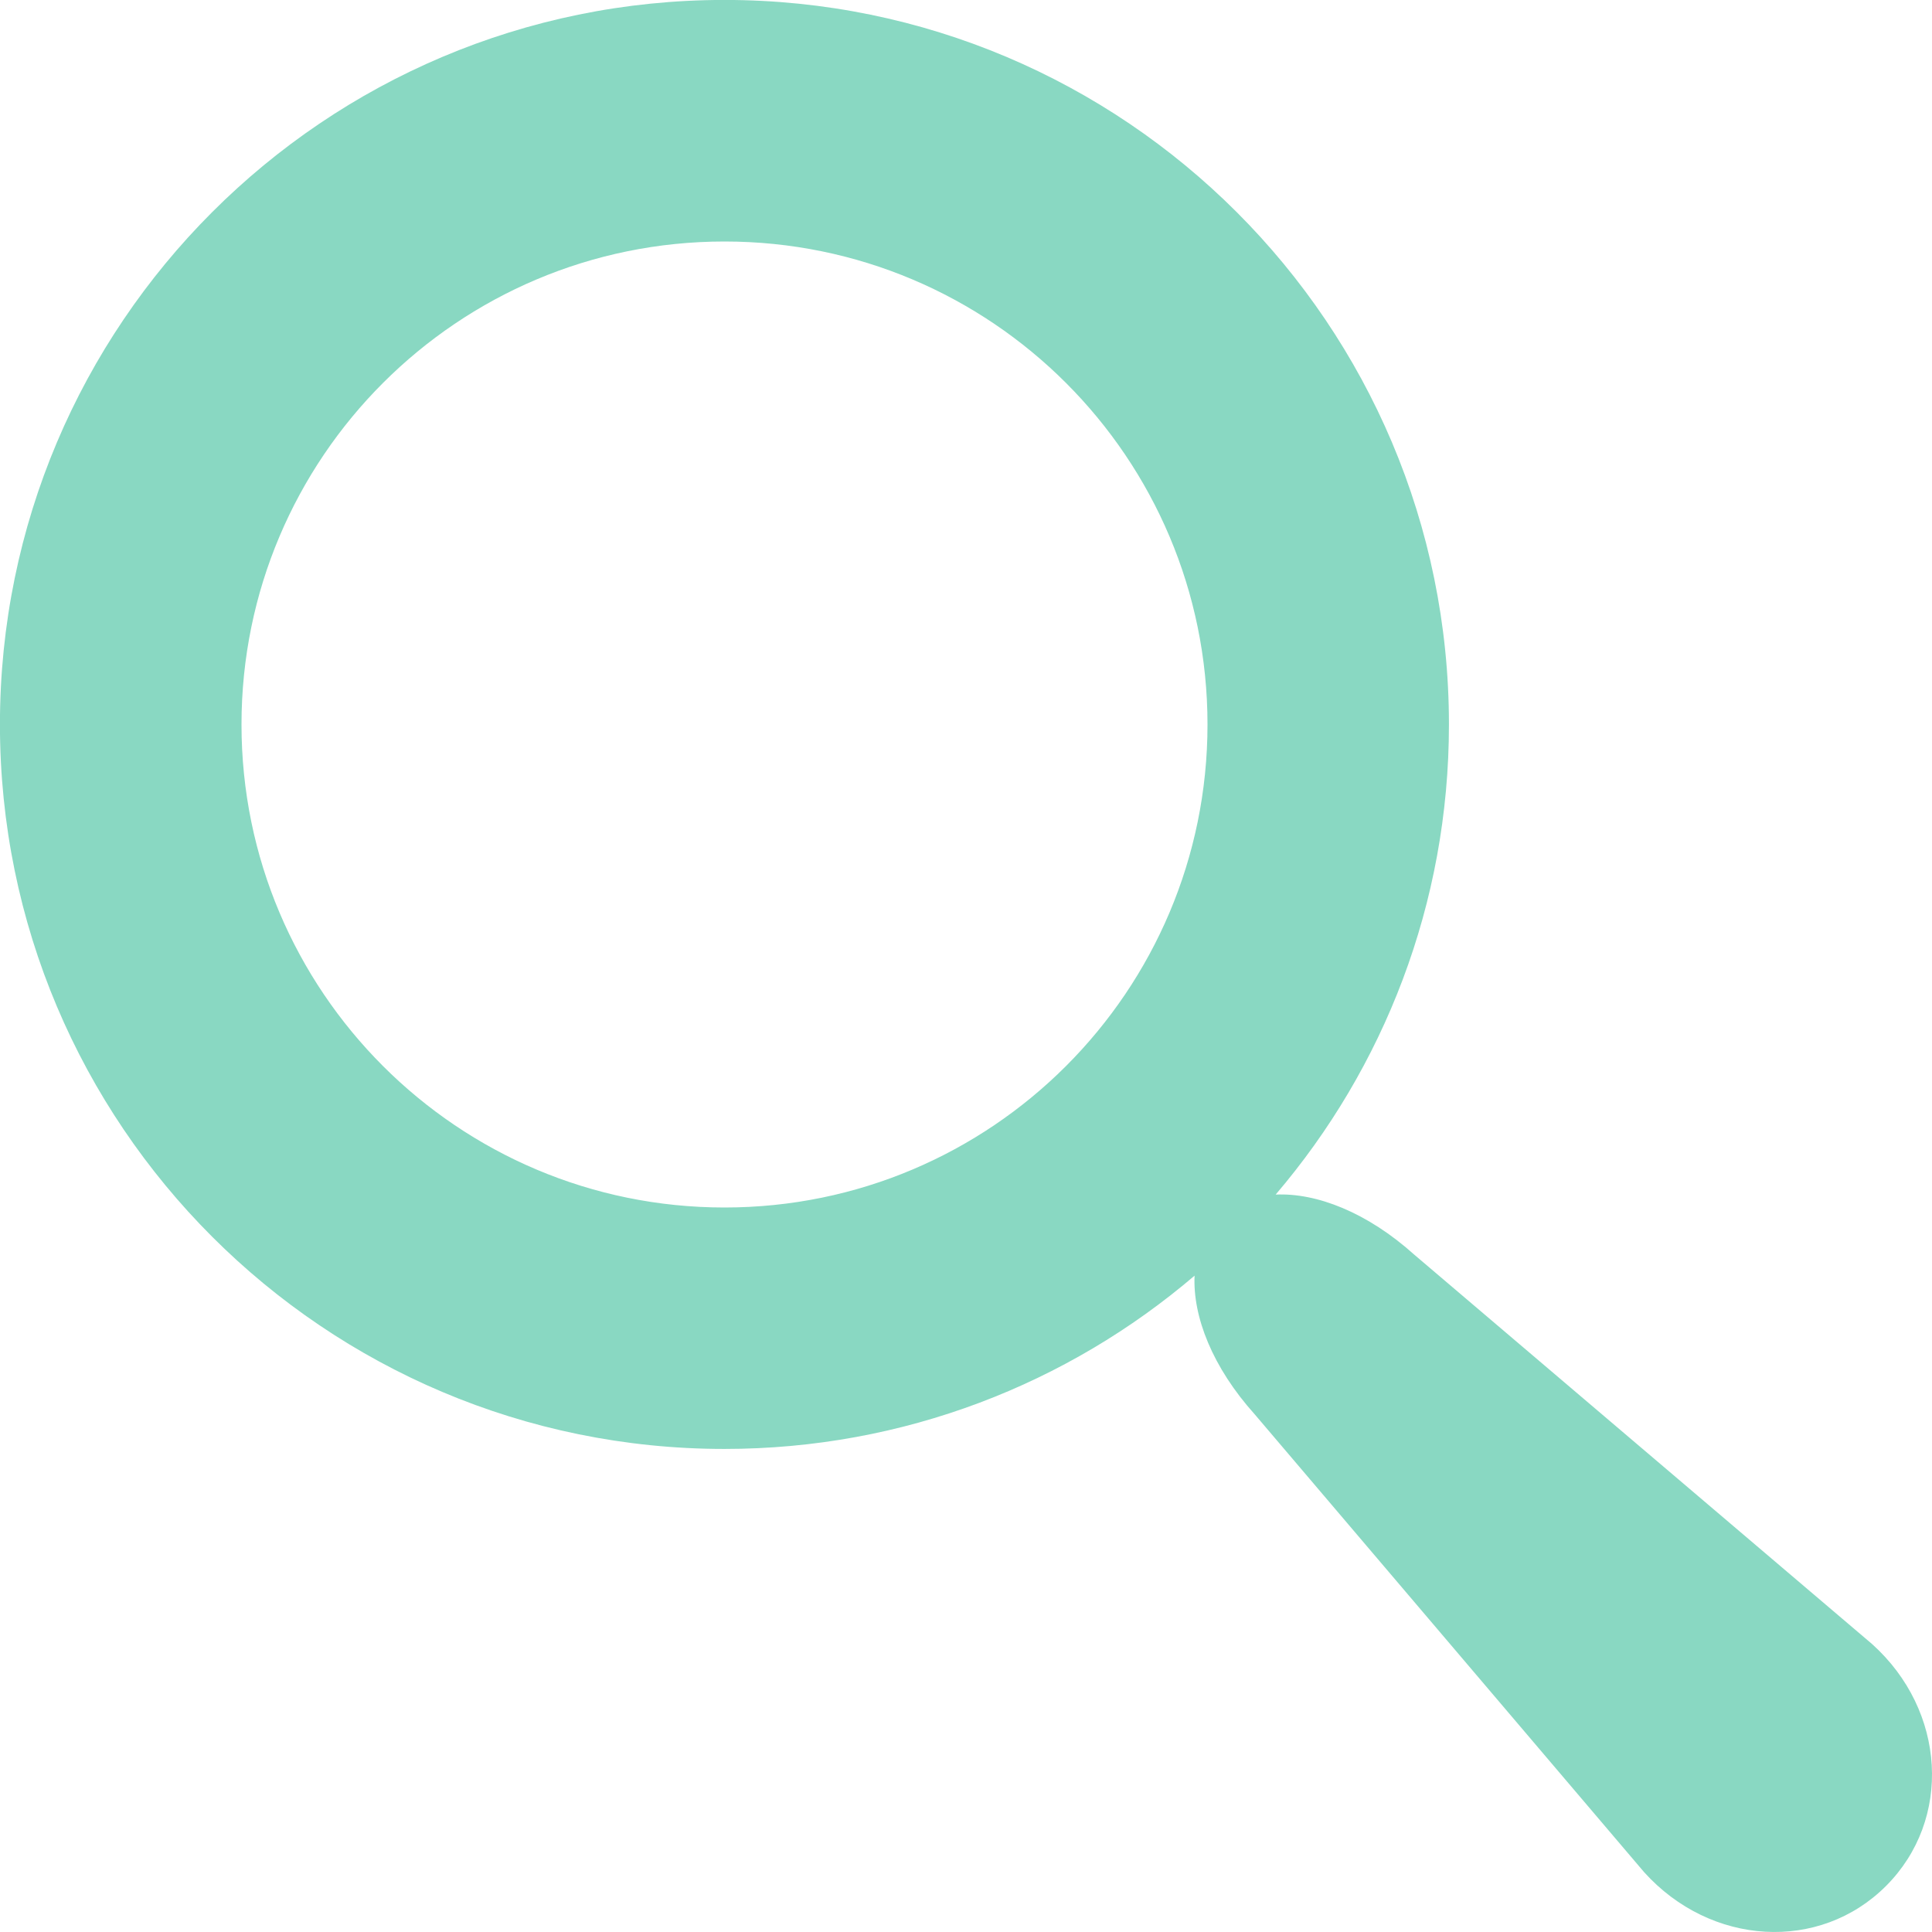
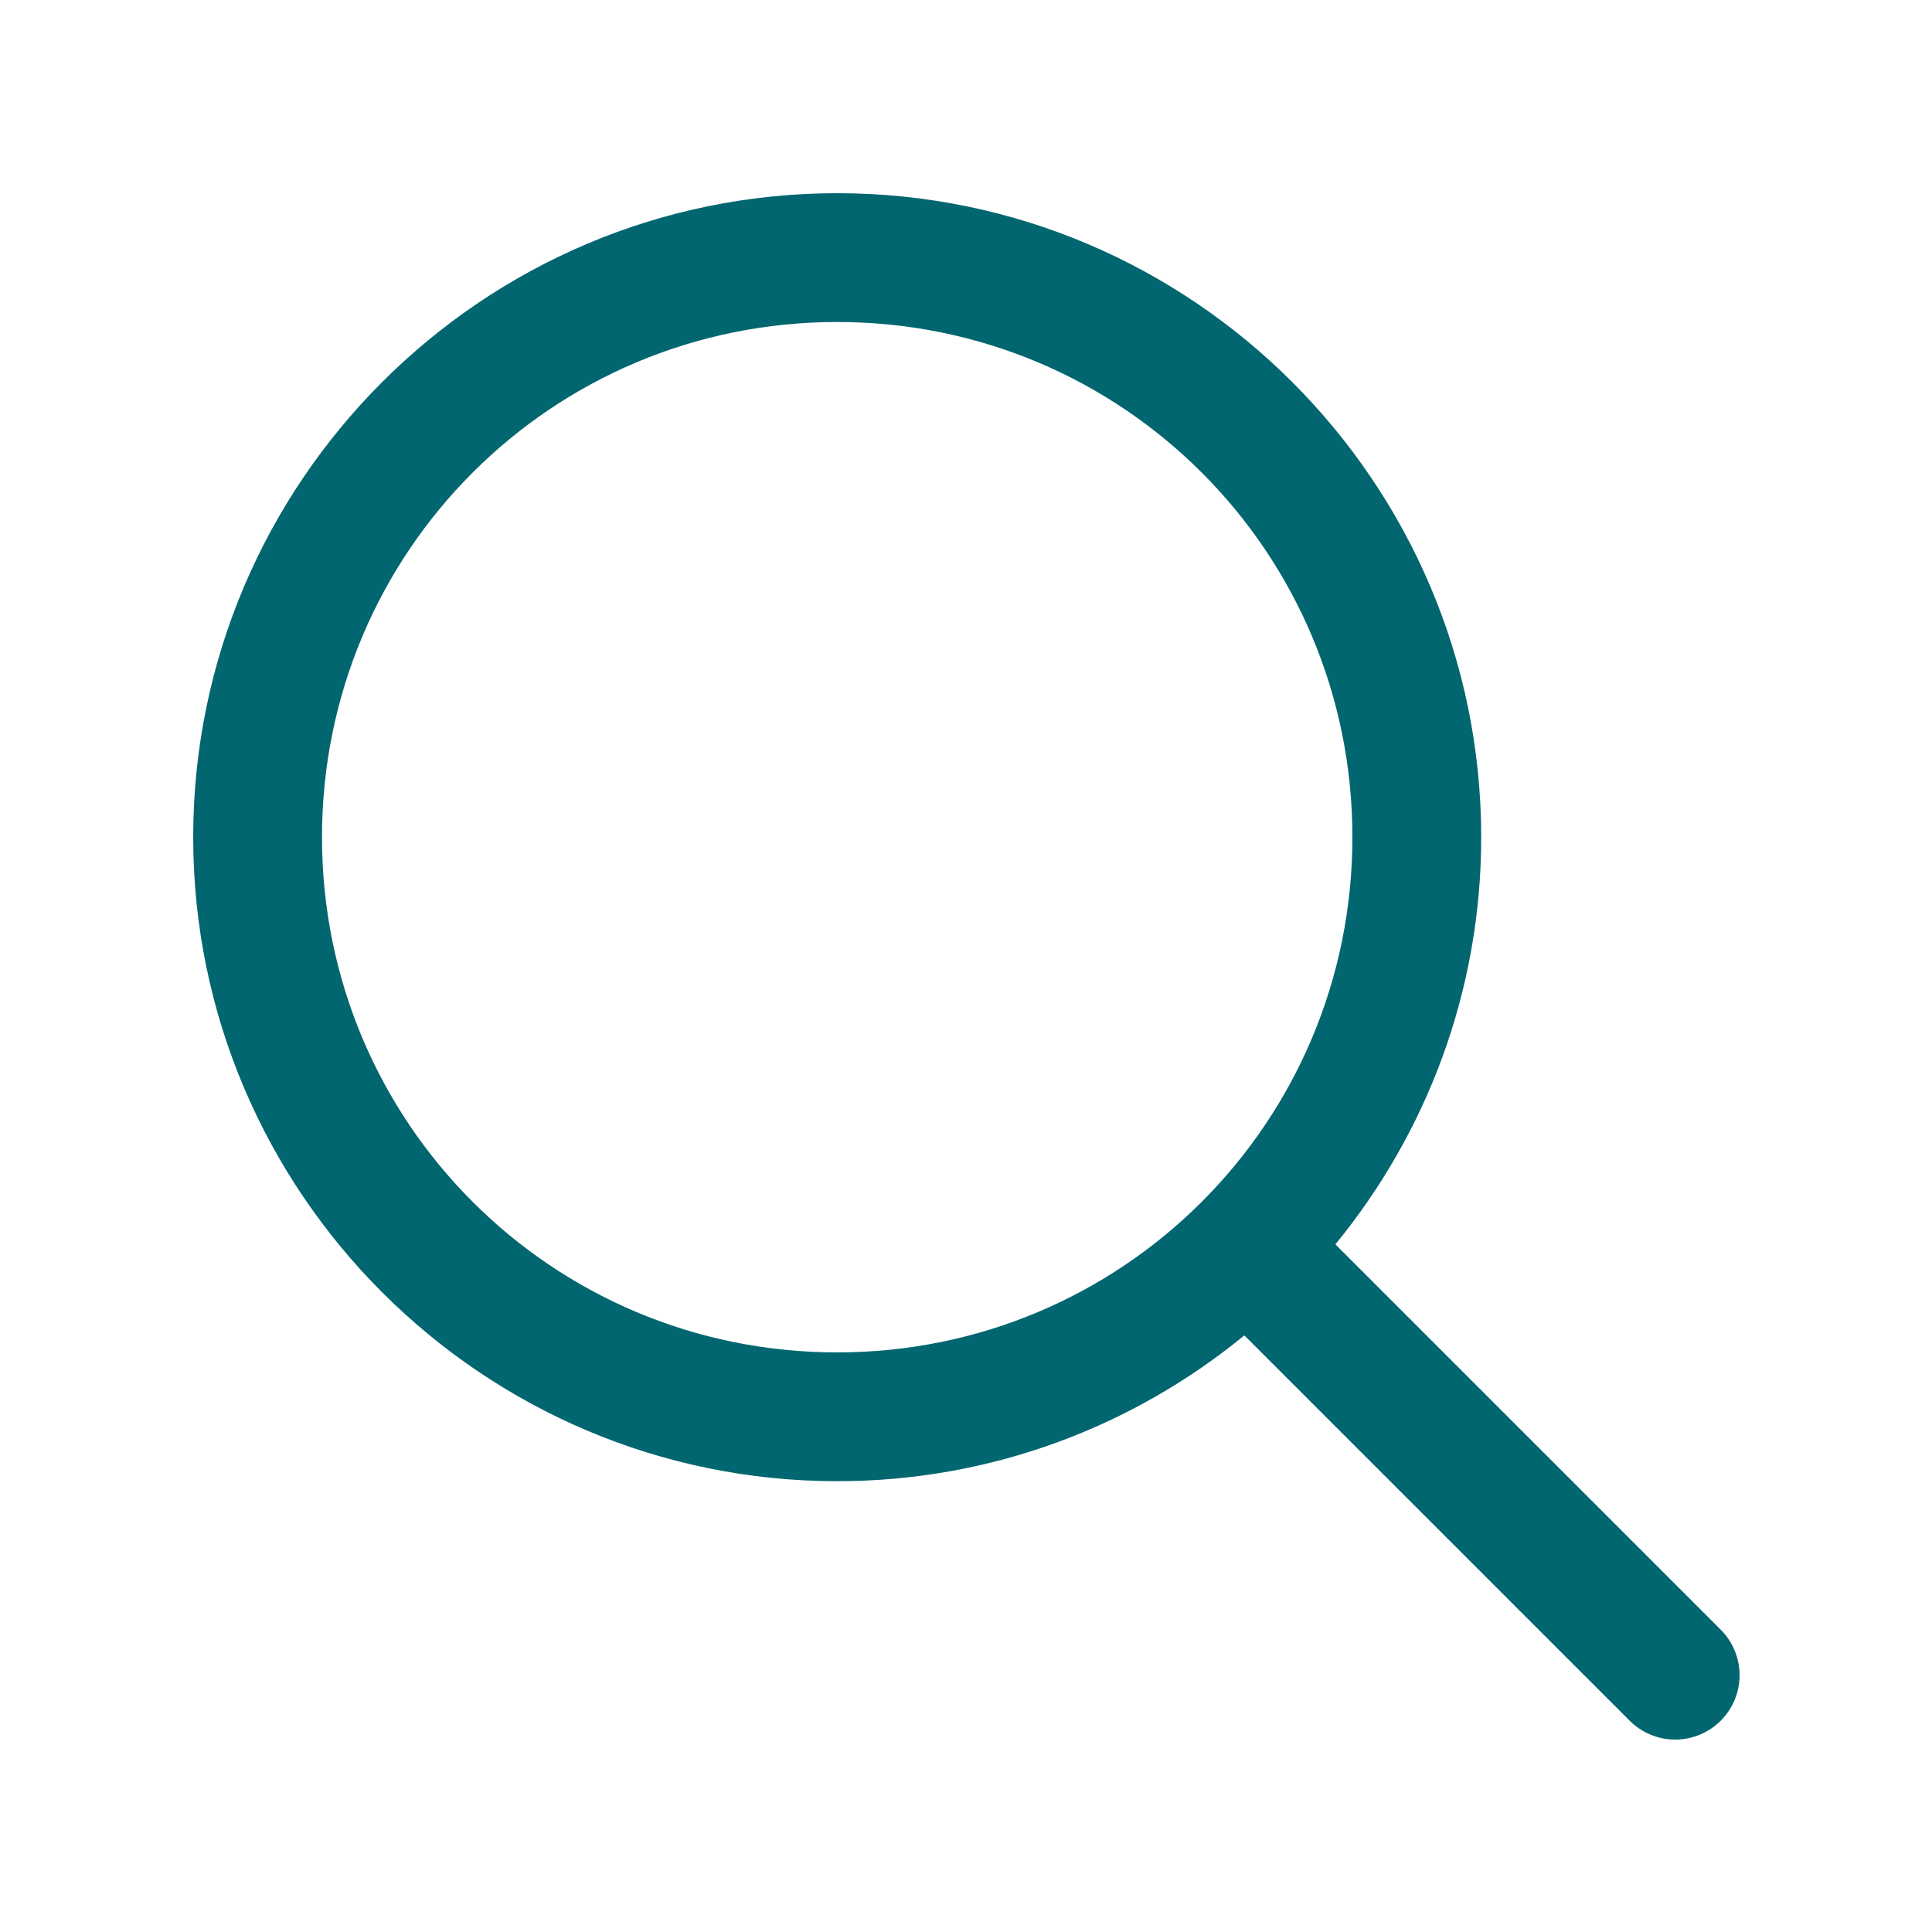
- <svg xmlns="http://www.w3.org/2000/svg" version="1.1" width="32" height="32" viewBox="0 0 32 32">
-   <path fill="#89d8c2" d="M31.008 27.231l-7.58-6.447c-0.784-0.705-1.622-1.029-2.299-0.998 1.789-2.096 2.87-4.815 2.87-7.787 0-6.627-5.373-12-12-12s-12 5.373-12 12 5.373 12 12 12c2.972 0 5.691-1.081 7.787-2.87-0.031 0.677 0.293 1.515 0.998 2.299l6.447 7.58c1.104 1.226 2.907 1.33 4.007 0.23s0.997-2.903-0.23-4.007zM12 20c-4.418 0-8-3.582-8-8s3.582-8 8-8 8 3.582 8 8-3.582 8-8 8z" />
+ <svg xmlns="http://www.w3.org/2000/svg" fill="#026670" viewBox="0 0 30 30" width="30px" height="30px">
+   <path d="M 13 3 C 7.489 3 3 7.489 3 13 C 3 18.511 7.489 23 13 23 C 15.397 23 17.597 22.149 19.322 20.736 L 25.293 26.707 A 1 1 0 1 0 26.707 25.293 L 20.736 19.322 C 22.149 17.597 23 15.397 23 13 C 23 7.489 18.511 3 13 3 z M 13 5 C 17.43 5 21 8.57 21 13 C 21 17.43 17.43 21 13 21 C 8.57 21 5 17.43 5 13 C 5 8.57 8.57 5 13 5 z" />
</svg>
